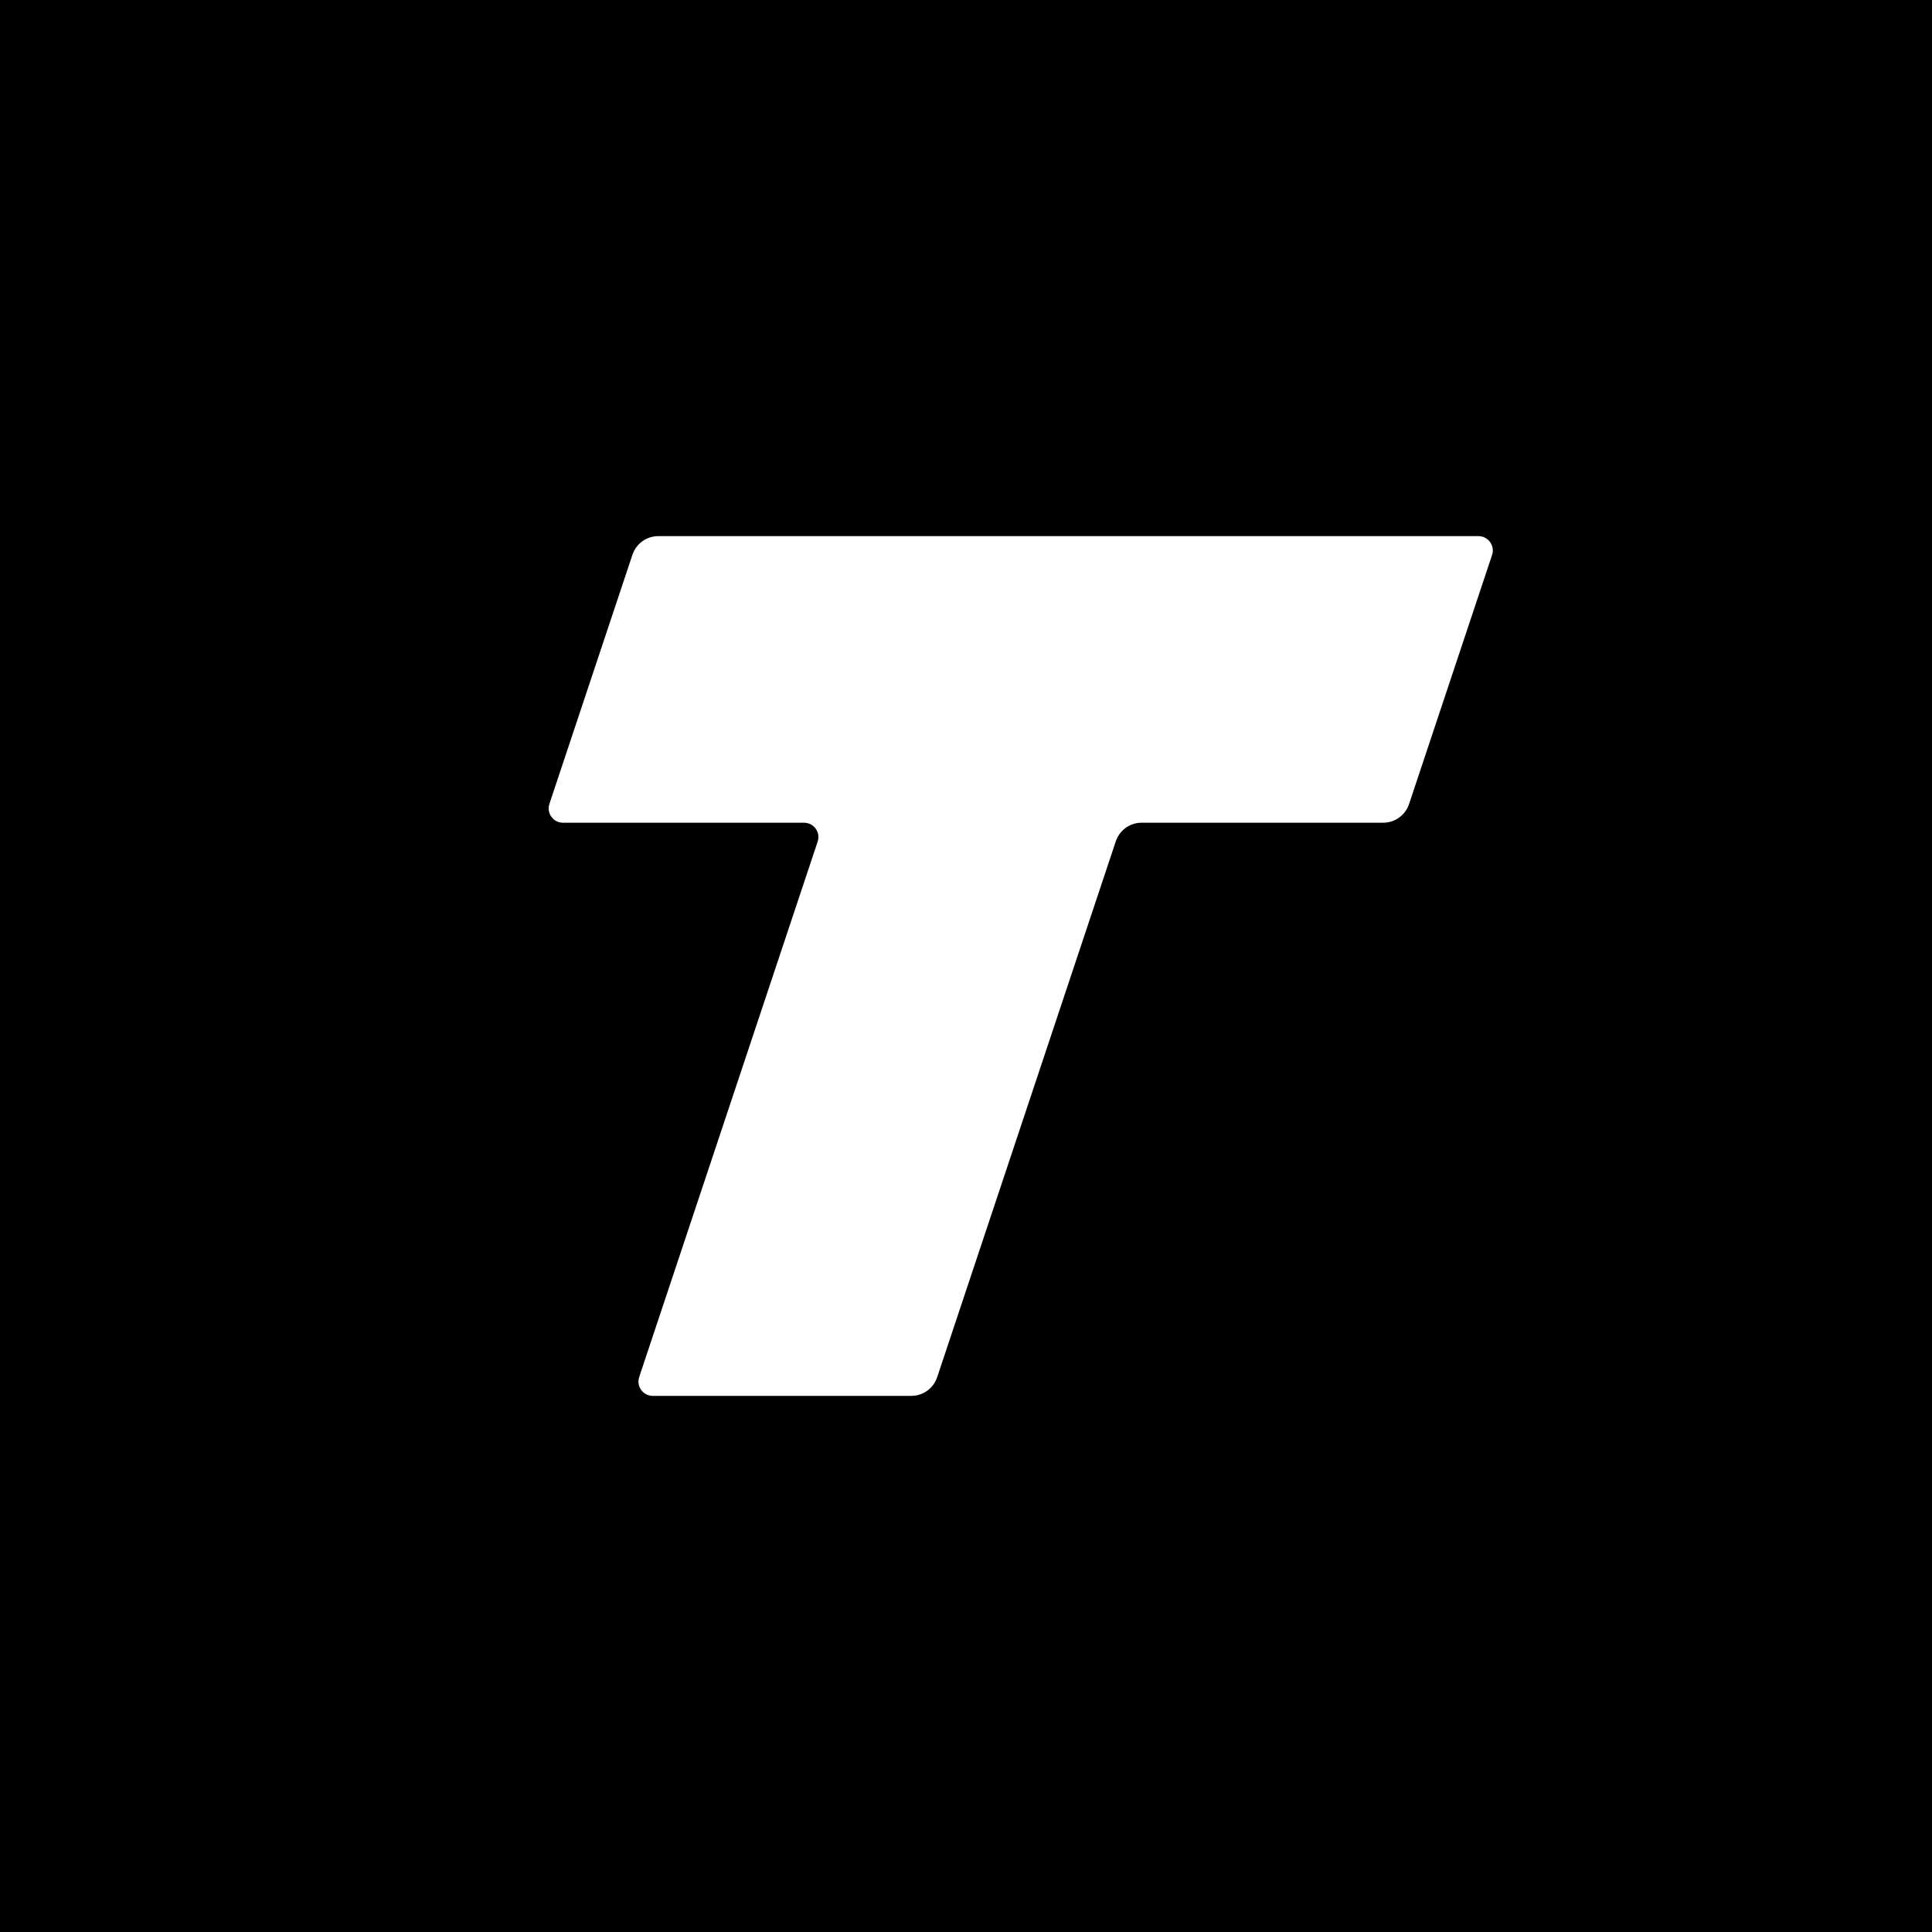
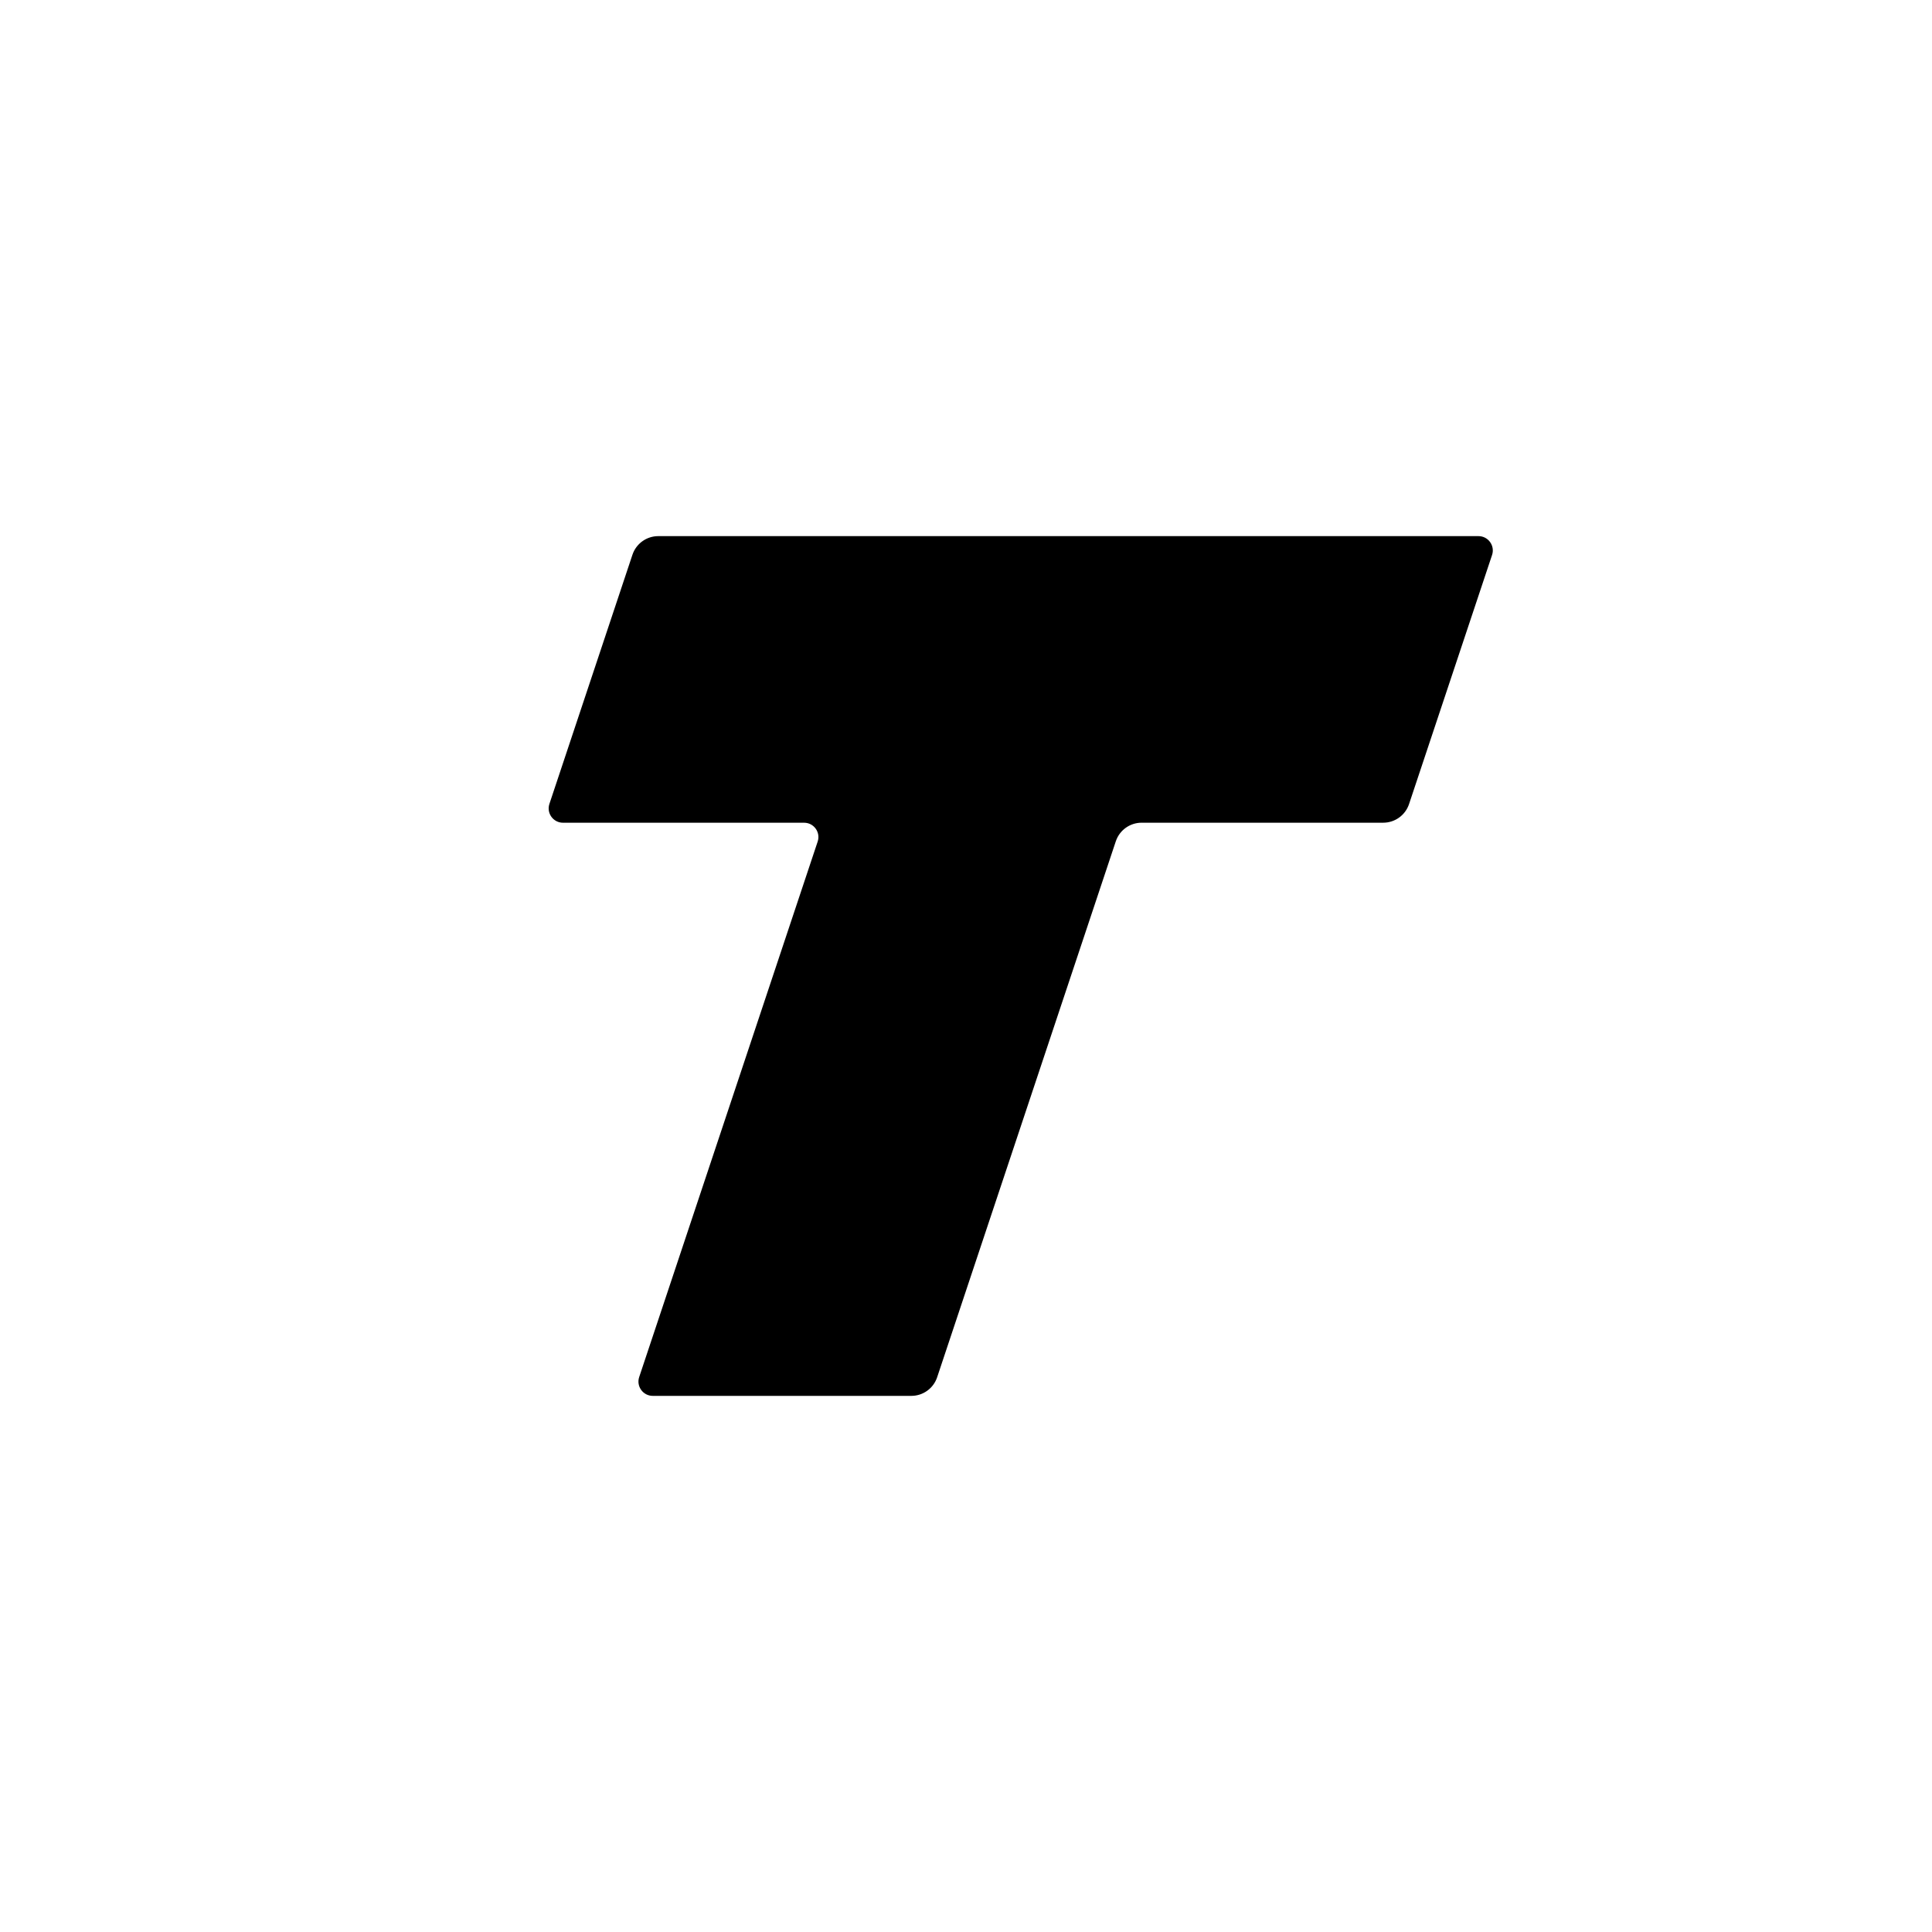
<svg xmlns="http://www.w3.org/2000/svg" width="178" height="178" viewBox="0 0 178 178" fill="none">
-   <rect width="178" height="178" fill="white" />
-   <path fill-rule="evenodd" clip-rule="evenodd" d="M178 178H0V0H178V178Z" fill="black" />
-   <path d="M58.268 51.111C58.609 50.087 59.567 49.395 60.647 49.395H136.216C137.116 49.395 137.753 50.277 137.468 51.133L129.819 74.082C129.478 75.106 128.519 75.798 127.439 75.798H105.18C104.1 75.798 103.142 76.49 102.801 77.514L86.342 126.889C86.001 127.913 85.043 128.605 83.963 128.605H60.143C59.242 128.605 58.606 127.723 58.891 126.868L75.334 77.537C75.619 76.682 74.983 75.8 74.083 75.8H51.87C50.97 75.8 50.334 74.918 50.619 74.063L58.268 51.111Z" fill="white" />
+   <rect width="178" height="178" fill="black" />
+   <path fill-rule="evenodd" clip-rule="evenodd" d="M178 178H0V0H178V178Z" fill="white" />
+   <path d="M58.268 51.111C58.609 50.087 59.567 49.395 60.647 49.395H136.216C137.116 49.395 137.753 50.277 137.468 51.133L129.819 74.082C129.478 75.106 128.519 75.798 127.439 75.798H105.18C104.1 75.798 103.142 76.49 102.801 77.514L86.342 126.889C86.001 127.913 85.043 128.605 83.963 128.605H60.143C59.242 128.605 58.606 127.723 58.891 126.868L75.334 77.537C75.619 76.682 74.983 75.8 74.083 75.8H51.87C50.97 75.8 50.334 74.918 50.619 74.063L58.268 51.111Z" fill="black" />
</svg>
